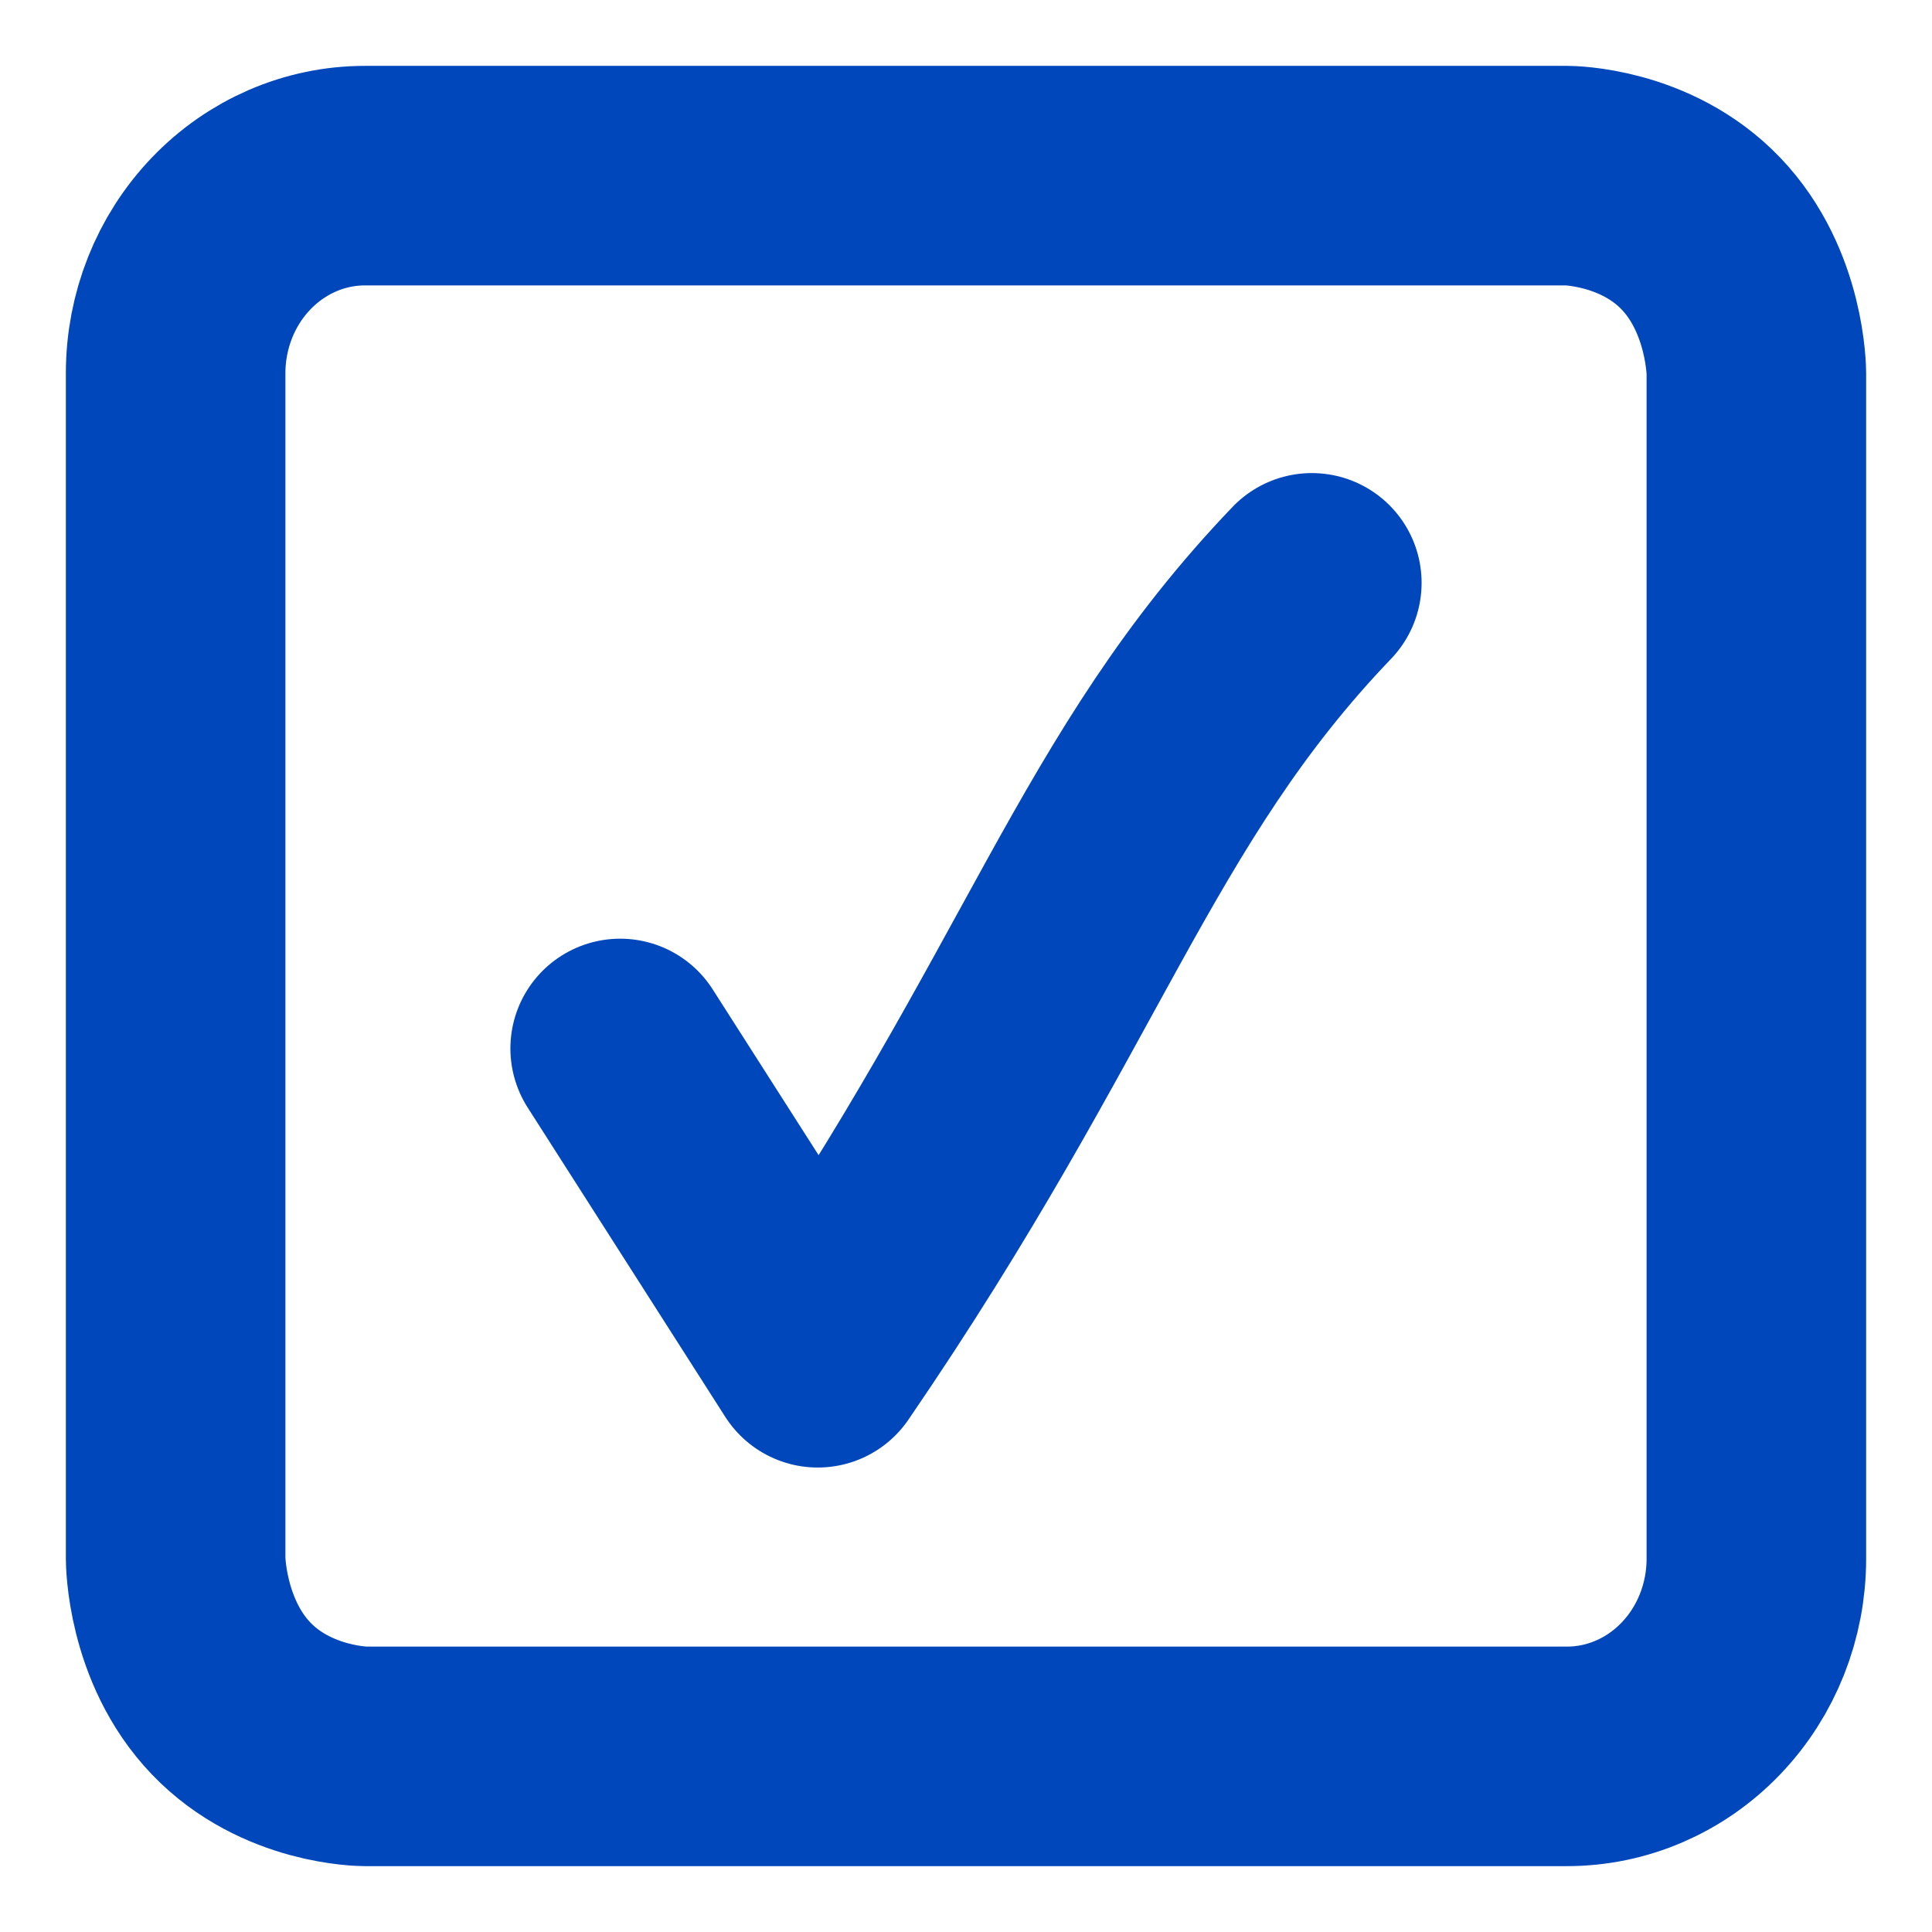
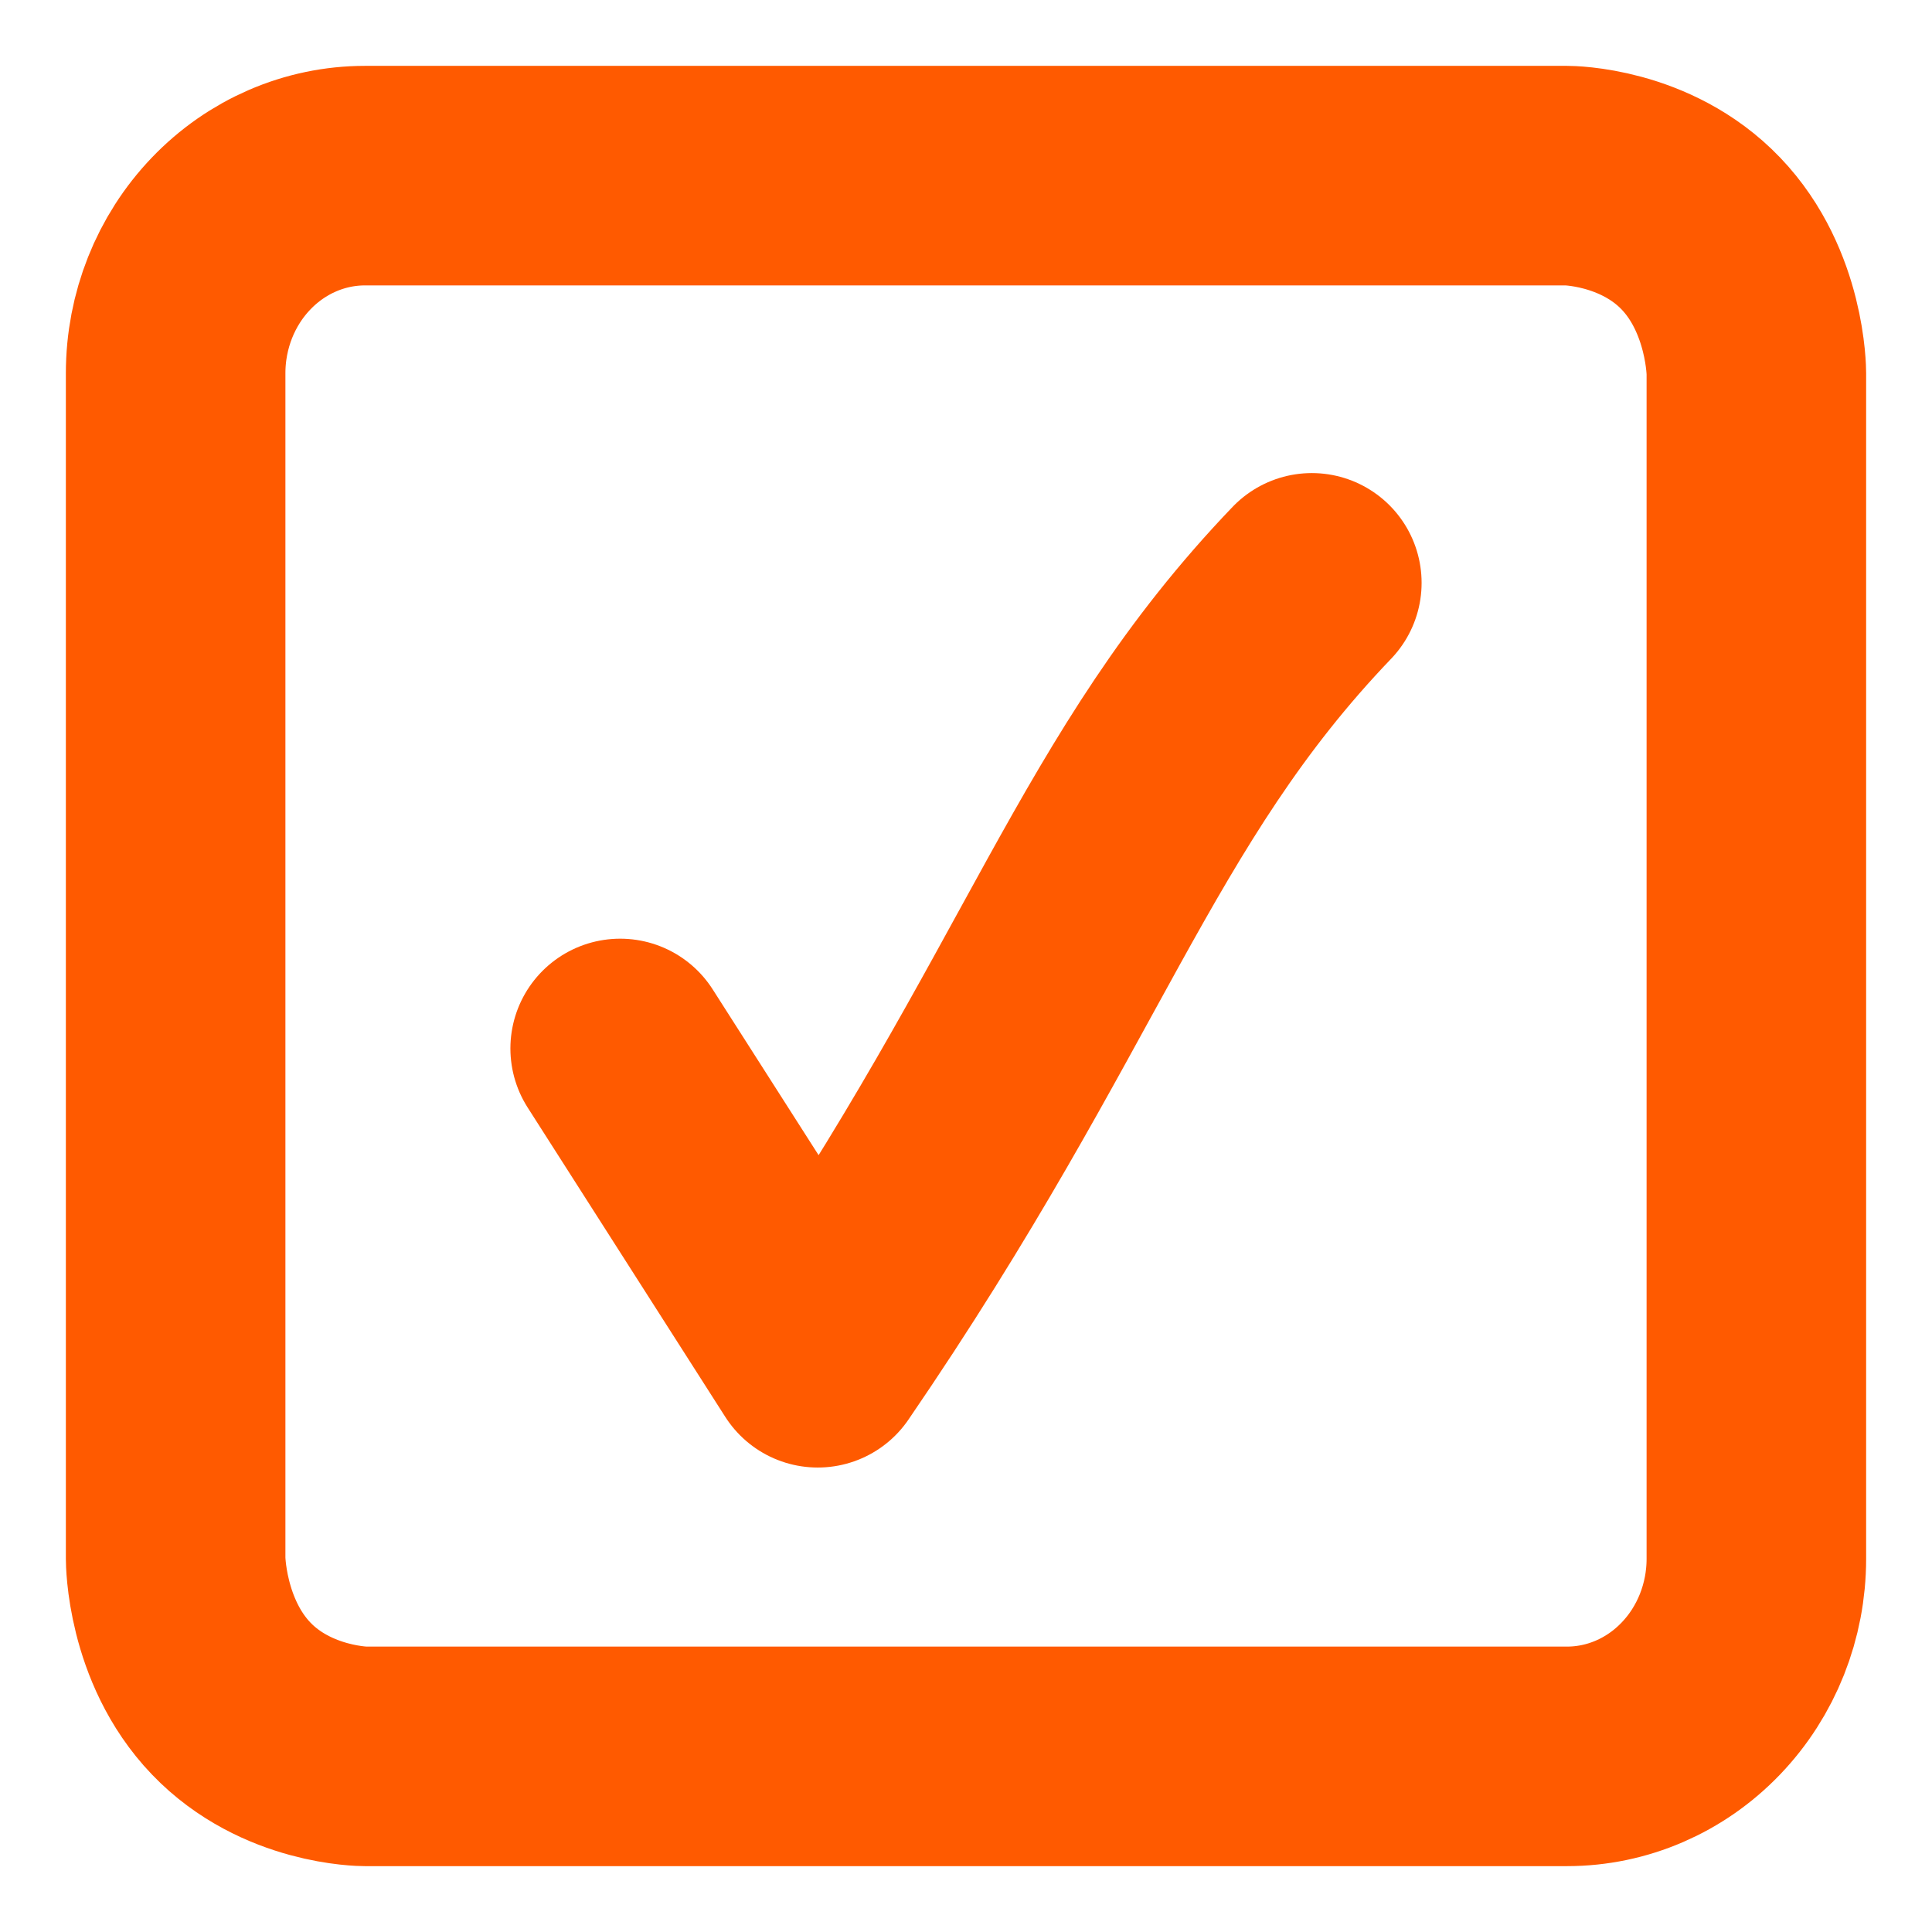
<svg xmlns="http://www.w3.org/2000/svg" width="22" height="22" viewBox="0 0 22 22" fill="none">
-   <path d="M14.938 6.637C12.688 8.985 12.125 11.352 9.312 15.461L7.062 11.939M11.703 2H4.156C3.584 2 3.036 2.237 2.632 2.659C2.227 3.081 2 3.653 2 4.25V17.75C2 17.75 2 18.682 2.632 19.341C3.263 20 4.156 20 4.156 20H10.297H17.844C18.416 20 18.964 19.763 19.368 19.341C19.773 18.919 20 18.347 20 17.75V4.25C20 4.25 20 3.318 19.368 2.659C18.737 2 17.844 2 17.844 2C15.381 2 11.703 2 11.703 2Z" stroke="#0047BB" stroke-width="2.5" stroke-linecap="round" stroke-linejoin="round" />
+   <path d="M14.938 6.637C12.688 8.985 12.125 11.352 9.312 15.461L7.062 11.939M11.703 2H4.156C3.584 2 3.036 2.237 2.632 2.659C2.227 3.081 2 3.653 2 4.25V17.75C2 17.75 2 18.682 2.632 19.341C3.263 20 4.156 20 4.156 20H10.297H17.844C18.416 20 18.964 19.763 19.368 19.341C19.773 18.919 20 18.347 20 17.75V4.25C20 4.25 20 3.318 19.368 2.659C18.737 2 17.844 2 17.844 2C15.381 2 11.703 2 11.703 2Z" stroke="#ff5a00" stroke-width="2.5" stroke-linecap="round" stroke-linejoin="round" />
</svg>
